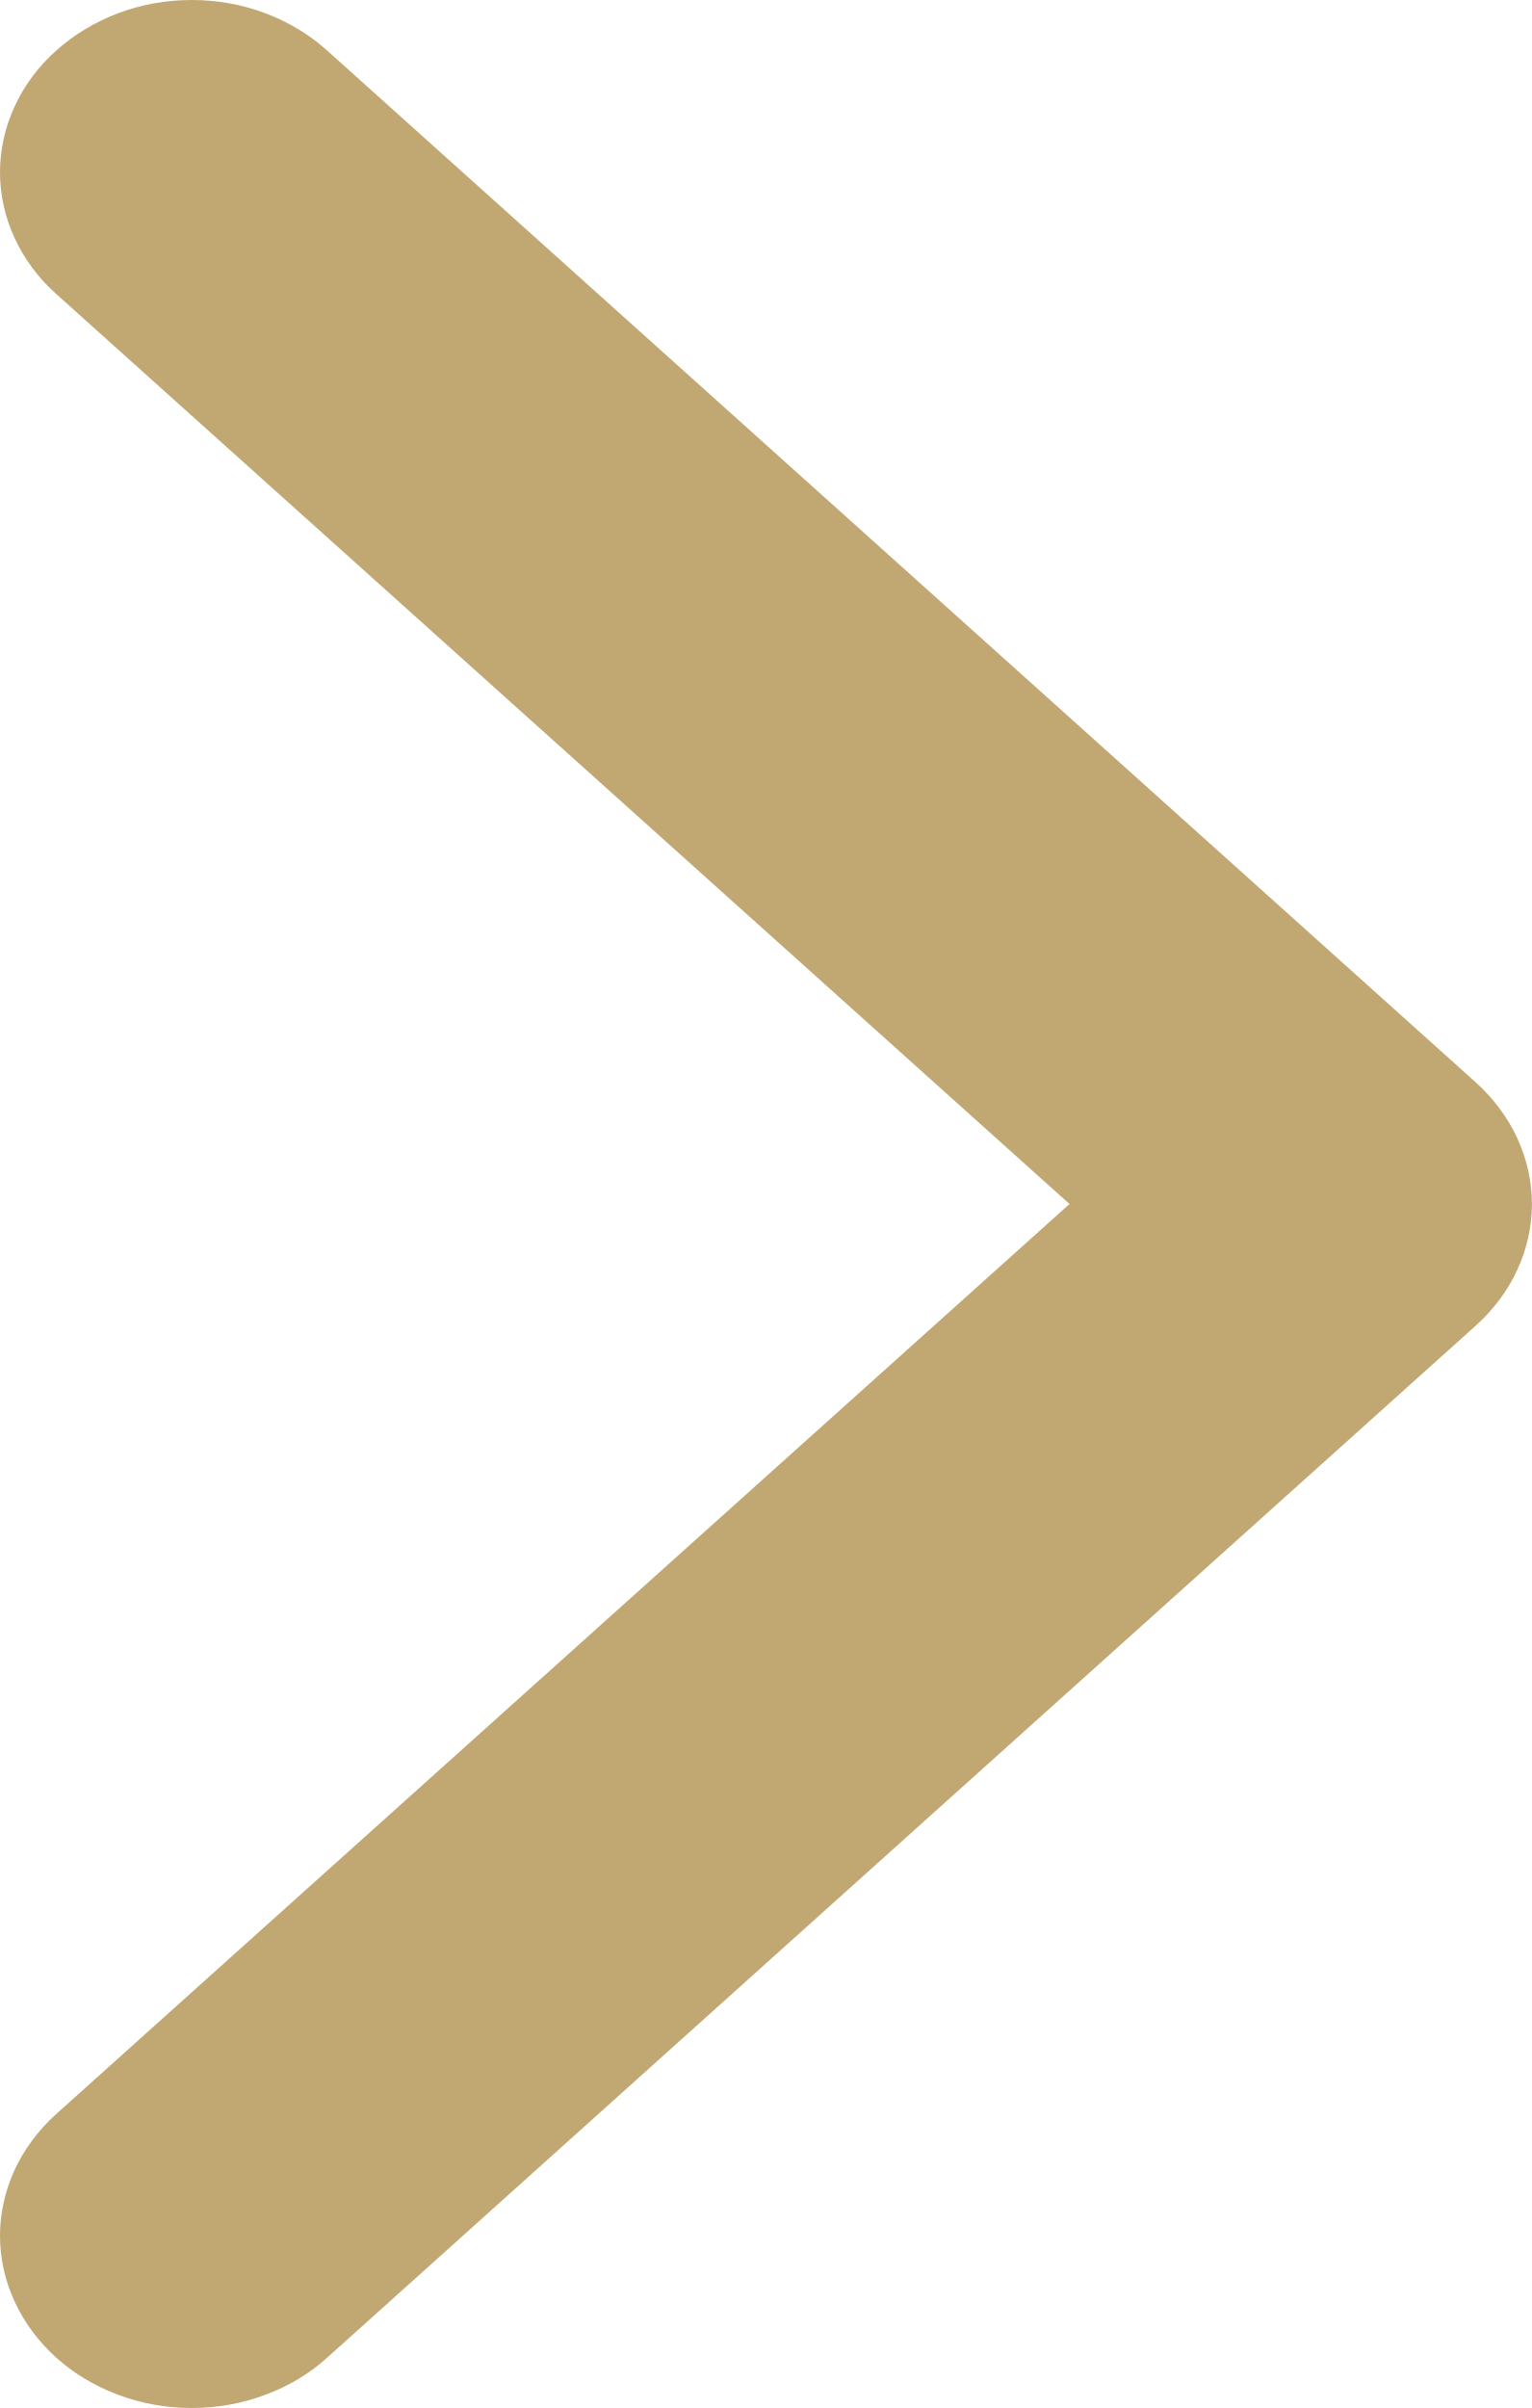
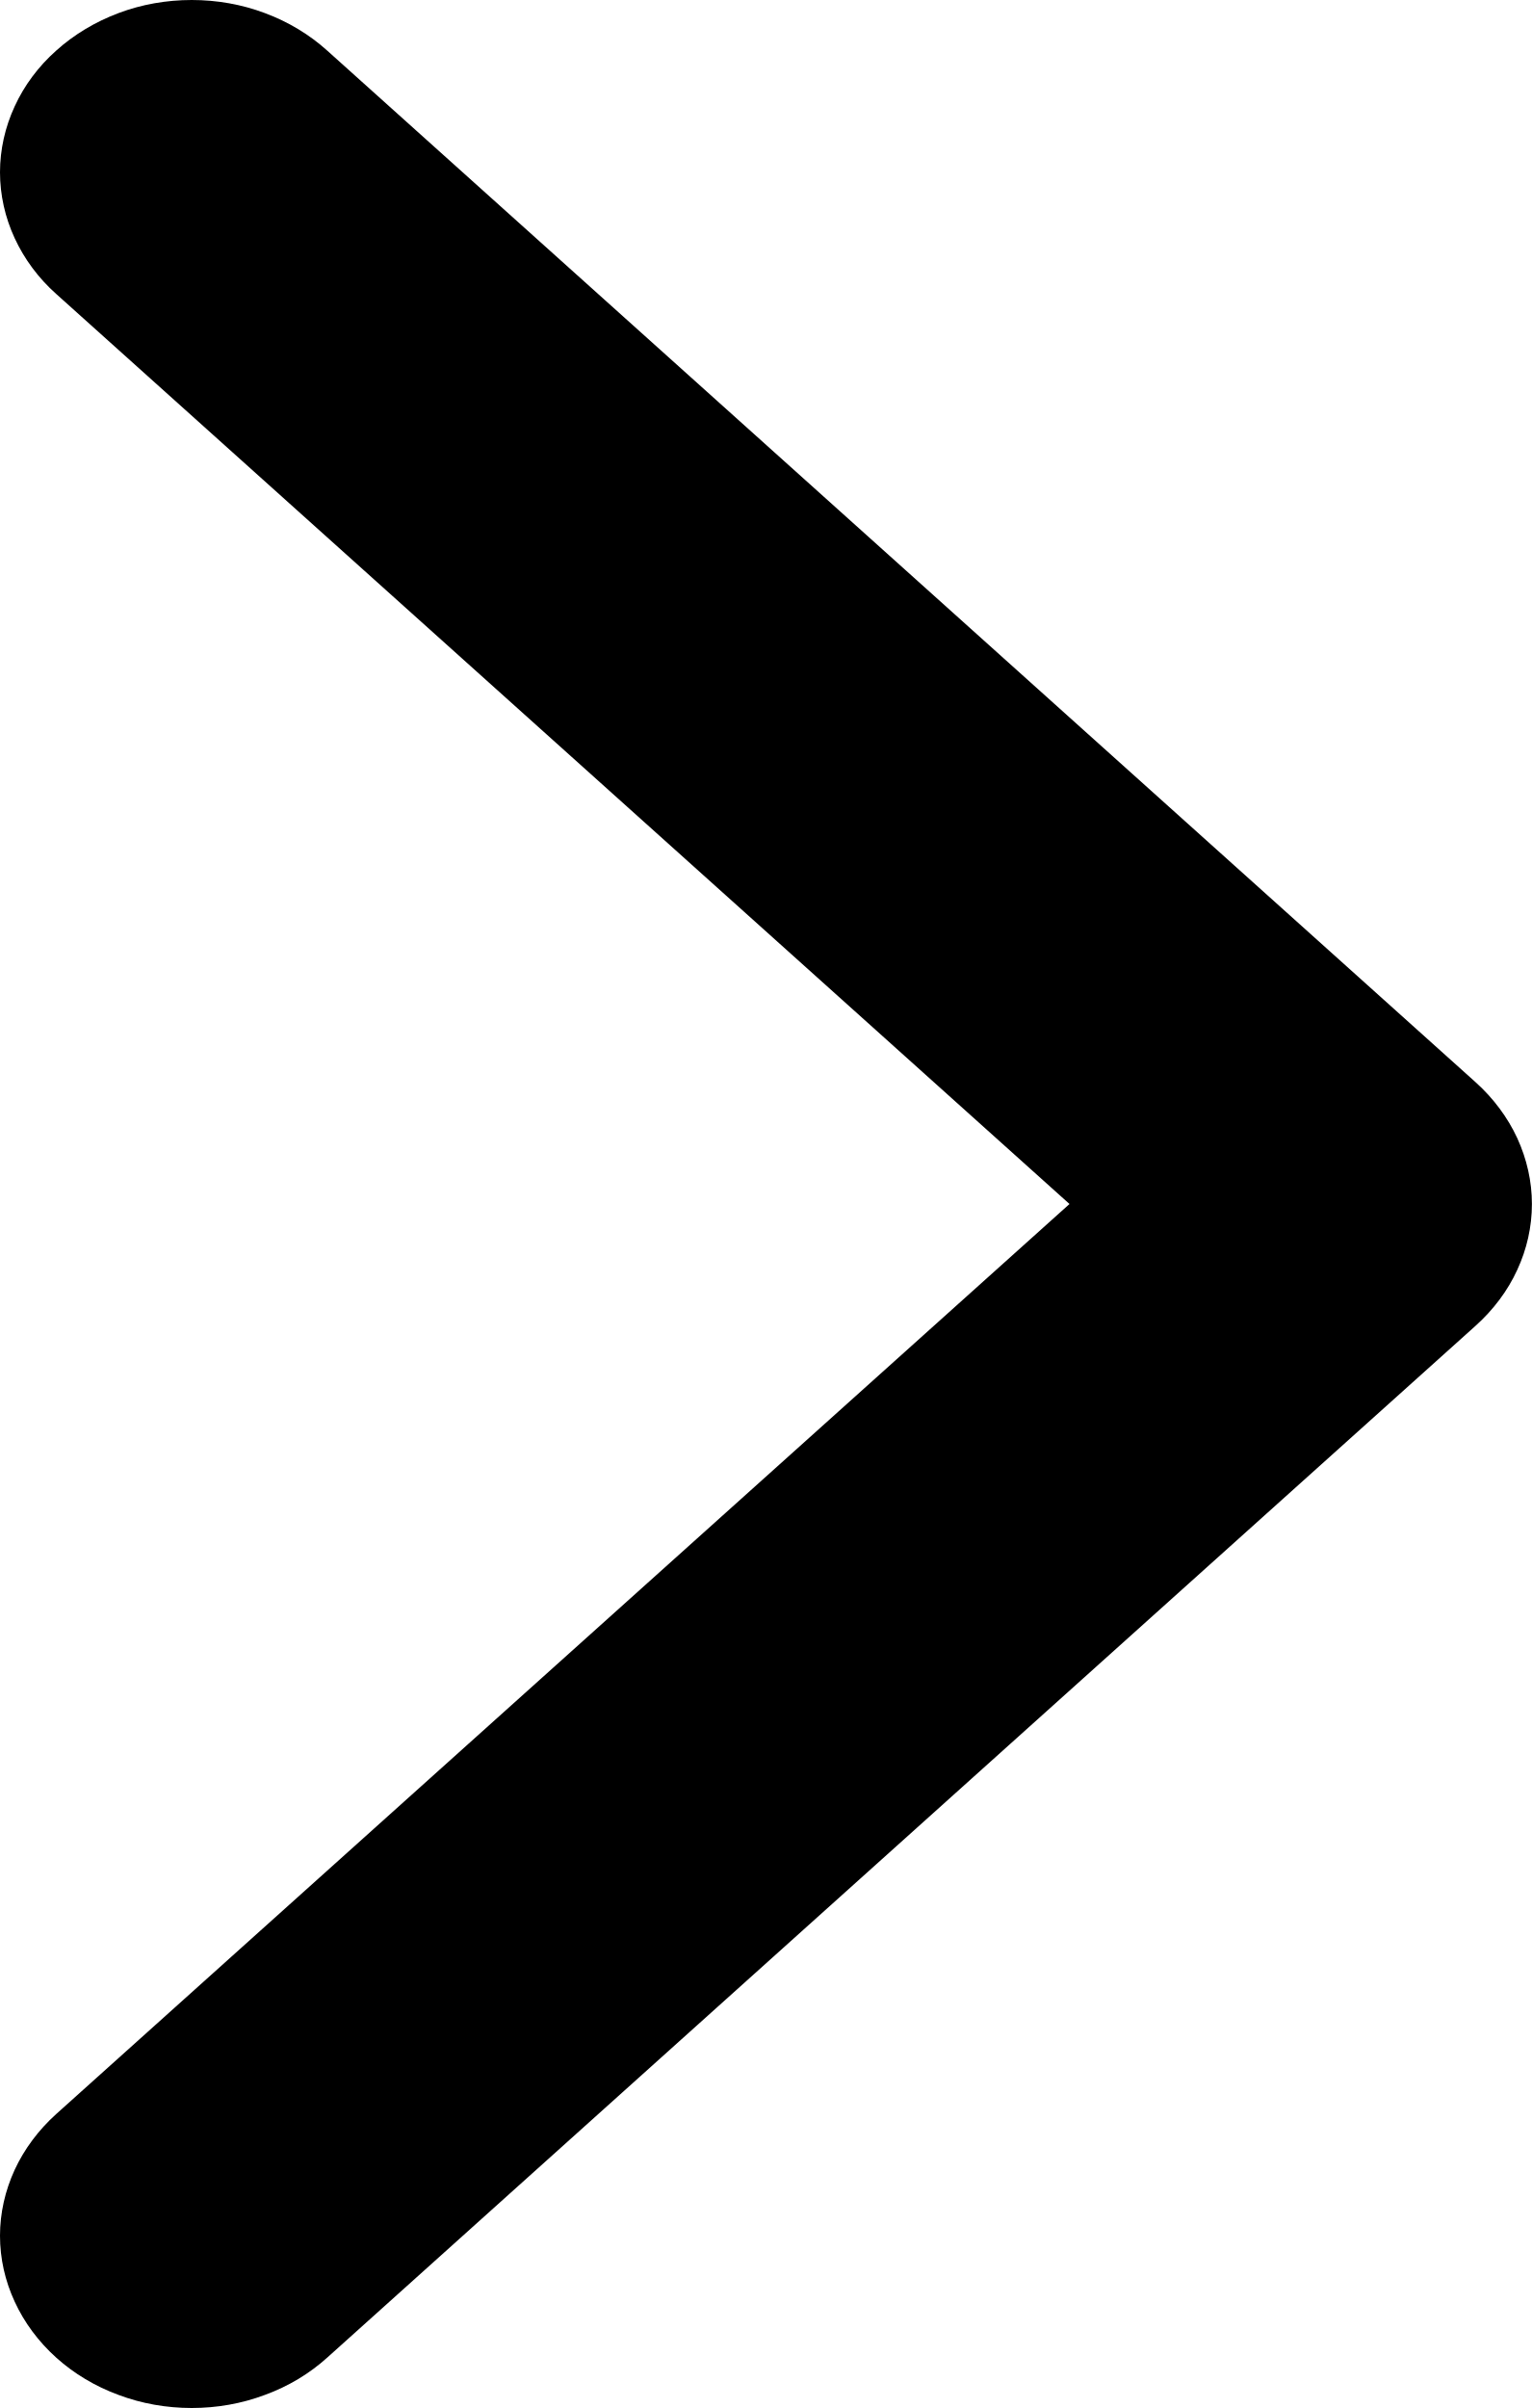
<svg xmlns="http://www.w3.org/2000/svg" width="7" height="11" viewBox="0 0 7 11" fill="none">
-   <path fill-rule="evenodd" clip-rule="evenodd" d="M0.257 0.231C0.175 0.304 0.111 0.39 0.067 0.486C0.023 0.581 5.1788e-08 0.684 6.0821e-08 0.787C6.98541e-08 0.89 0.023 0.993 0.067 1.088C0.111 1.183 0.175 1.27 0.257 1.343L4.887 5.5L0.257 9.657C0.176 9.73 0.111 9.817 0.067 9.912C0.023 10.008 0 10.11 0 10.213C0 10.317 0.023 10.419 0.067 10.514C0.111 10.61 0.176 10.697 0.257 10.77C0.338 10.843 0.435 10.901 0.541 10.94C0.647 10.98 0.761 11 0.876 11C0.991 11 1.105 10.98 1.211 10.94C1.318 10.901 1.414 10.843 1.495 10.77L6.743 6.056C6.824 5.983 6.889 5.897 6.933 5.801C6.977 5.706 7 5.604 7 5.5C7 5.397 6.977 5.295 6.933 5.199C6.889 5.104 6.824 5.017 6.743 4.944L1.495 0.231C1.414 0.158 1.318 0.1 1.211 0.06C1.105 0.02 0.991 -4.28369e-07 0.876 -4.18312e-07C0.761 -4.08255e-07 0.647 0.02 0.541 0.06C0.435 0.1 0.338 0.158 0.257 0.231Z" fill="#C1A771" />
+   <path fill-rule="evenodd" clip-rule="evenodd" d="M0.257 0.231C0.175 0.304 0.111 0.39 0.067 0.486C0.023 0.581 5.1788e-08 0.684 6.0821e-08 0.787C6.98541e-08 0.89 0.023 0.993 0.067 1.088C0.111 1.183 0.175 1.27 0.257 1.343L4.887 5.5L0.257 9.657C0.176 9.73 0.111 9.817 0.067 9.912C0.023 10.008 0 10.11 0 10.213C0 10.317 0.023 10.419 0.067 10.514C0.111 10.61 0.176 10.697 0.257 10.77C0.338 10.843 0.435 10.901 0.541 10.94C0.647 10.98 0.761 11 0.876 11C0.991 11 1.105 10.98 1.211 10.94C1.318 10.901 1.414 10.843 1.495 10.77L6.743 6.056C6.824 5.983 6.889 5.897 6.933 5.801C6.977 5.706 7 5.604 7 5.5C7 5.397 6.977 5.295 6.933 5.199C6.889 5.104 6.824 5.017 6.743 4.944L1.495 0.231C1.414 0.158 1.318 0.1 1.211 0.06C1.105 0.02 0.991 -4.28369e-07 0.876 -4.18312e-07C0.761 -4.08255e-07 0.647 0.02 0.541 0.06C0.435 0.1 0.338 0.158 0.257 0.231Z" fill="currentColor" />
</svg>
